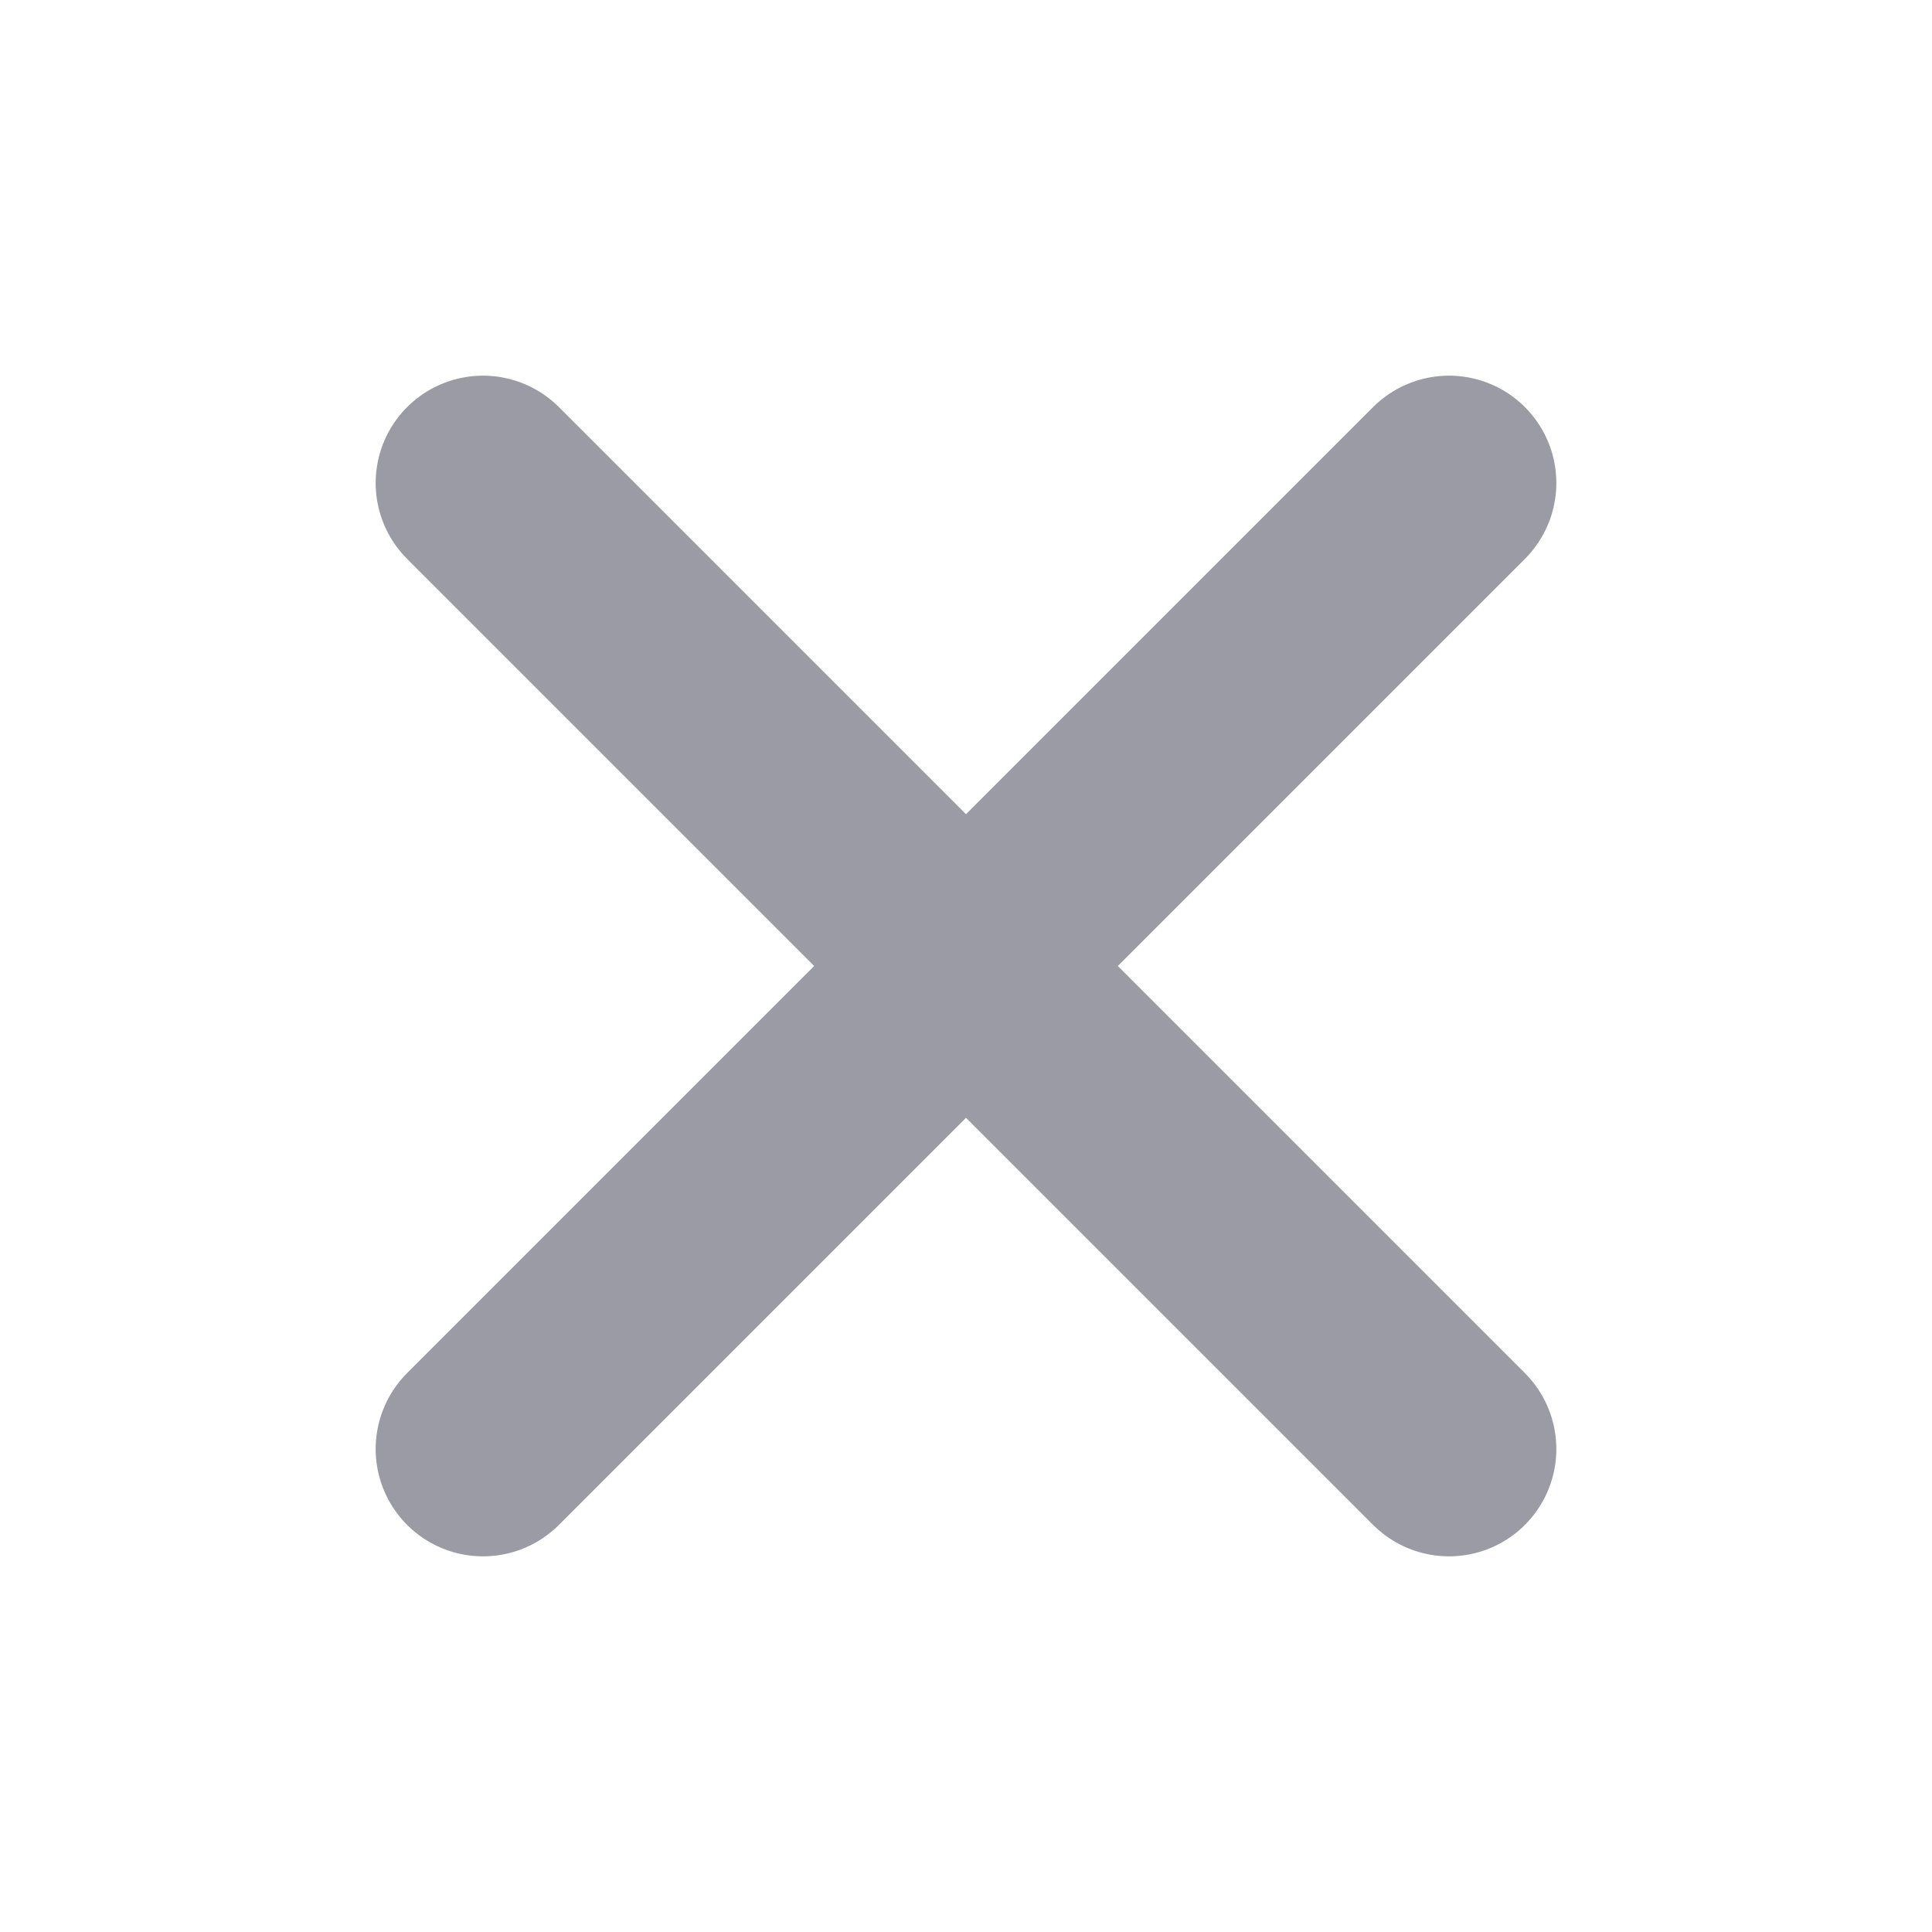
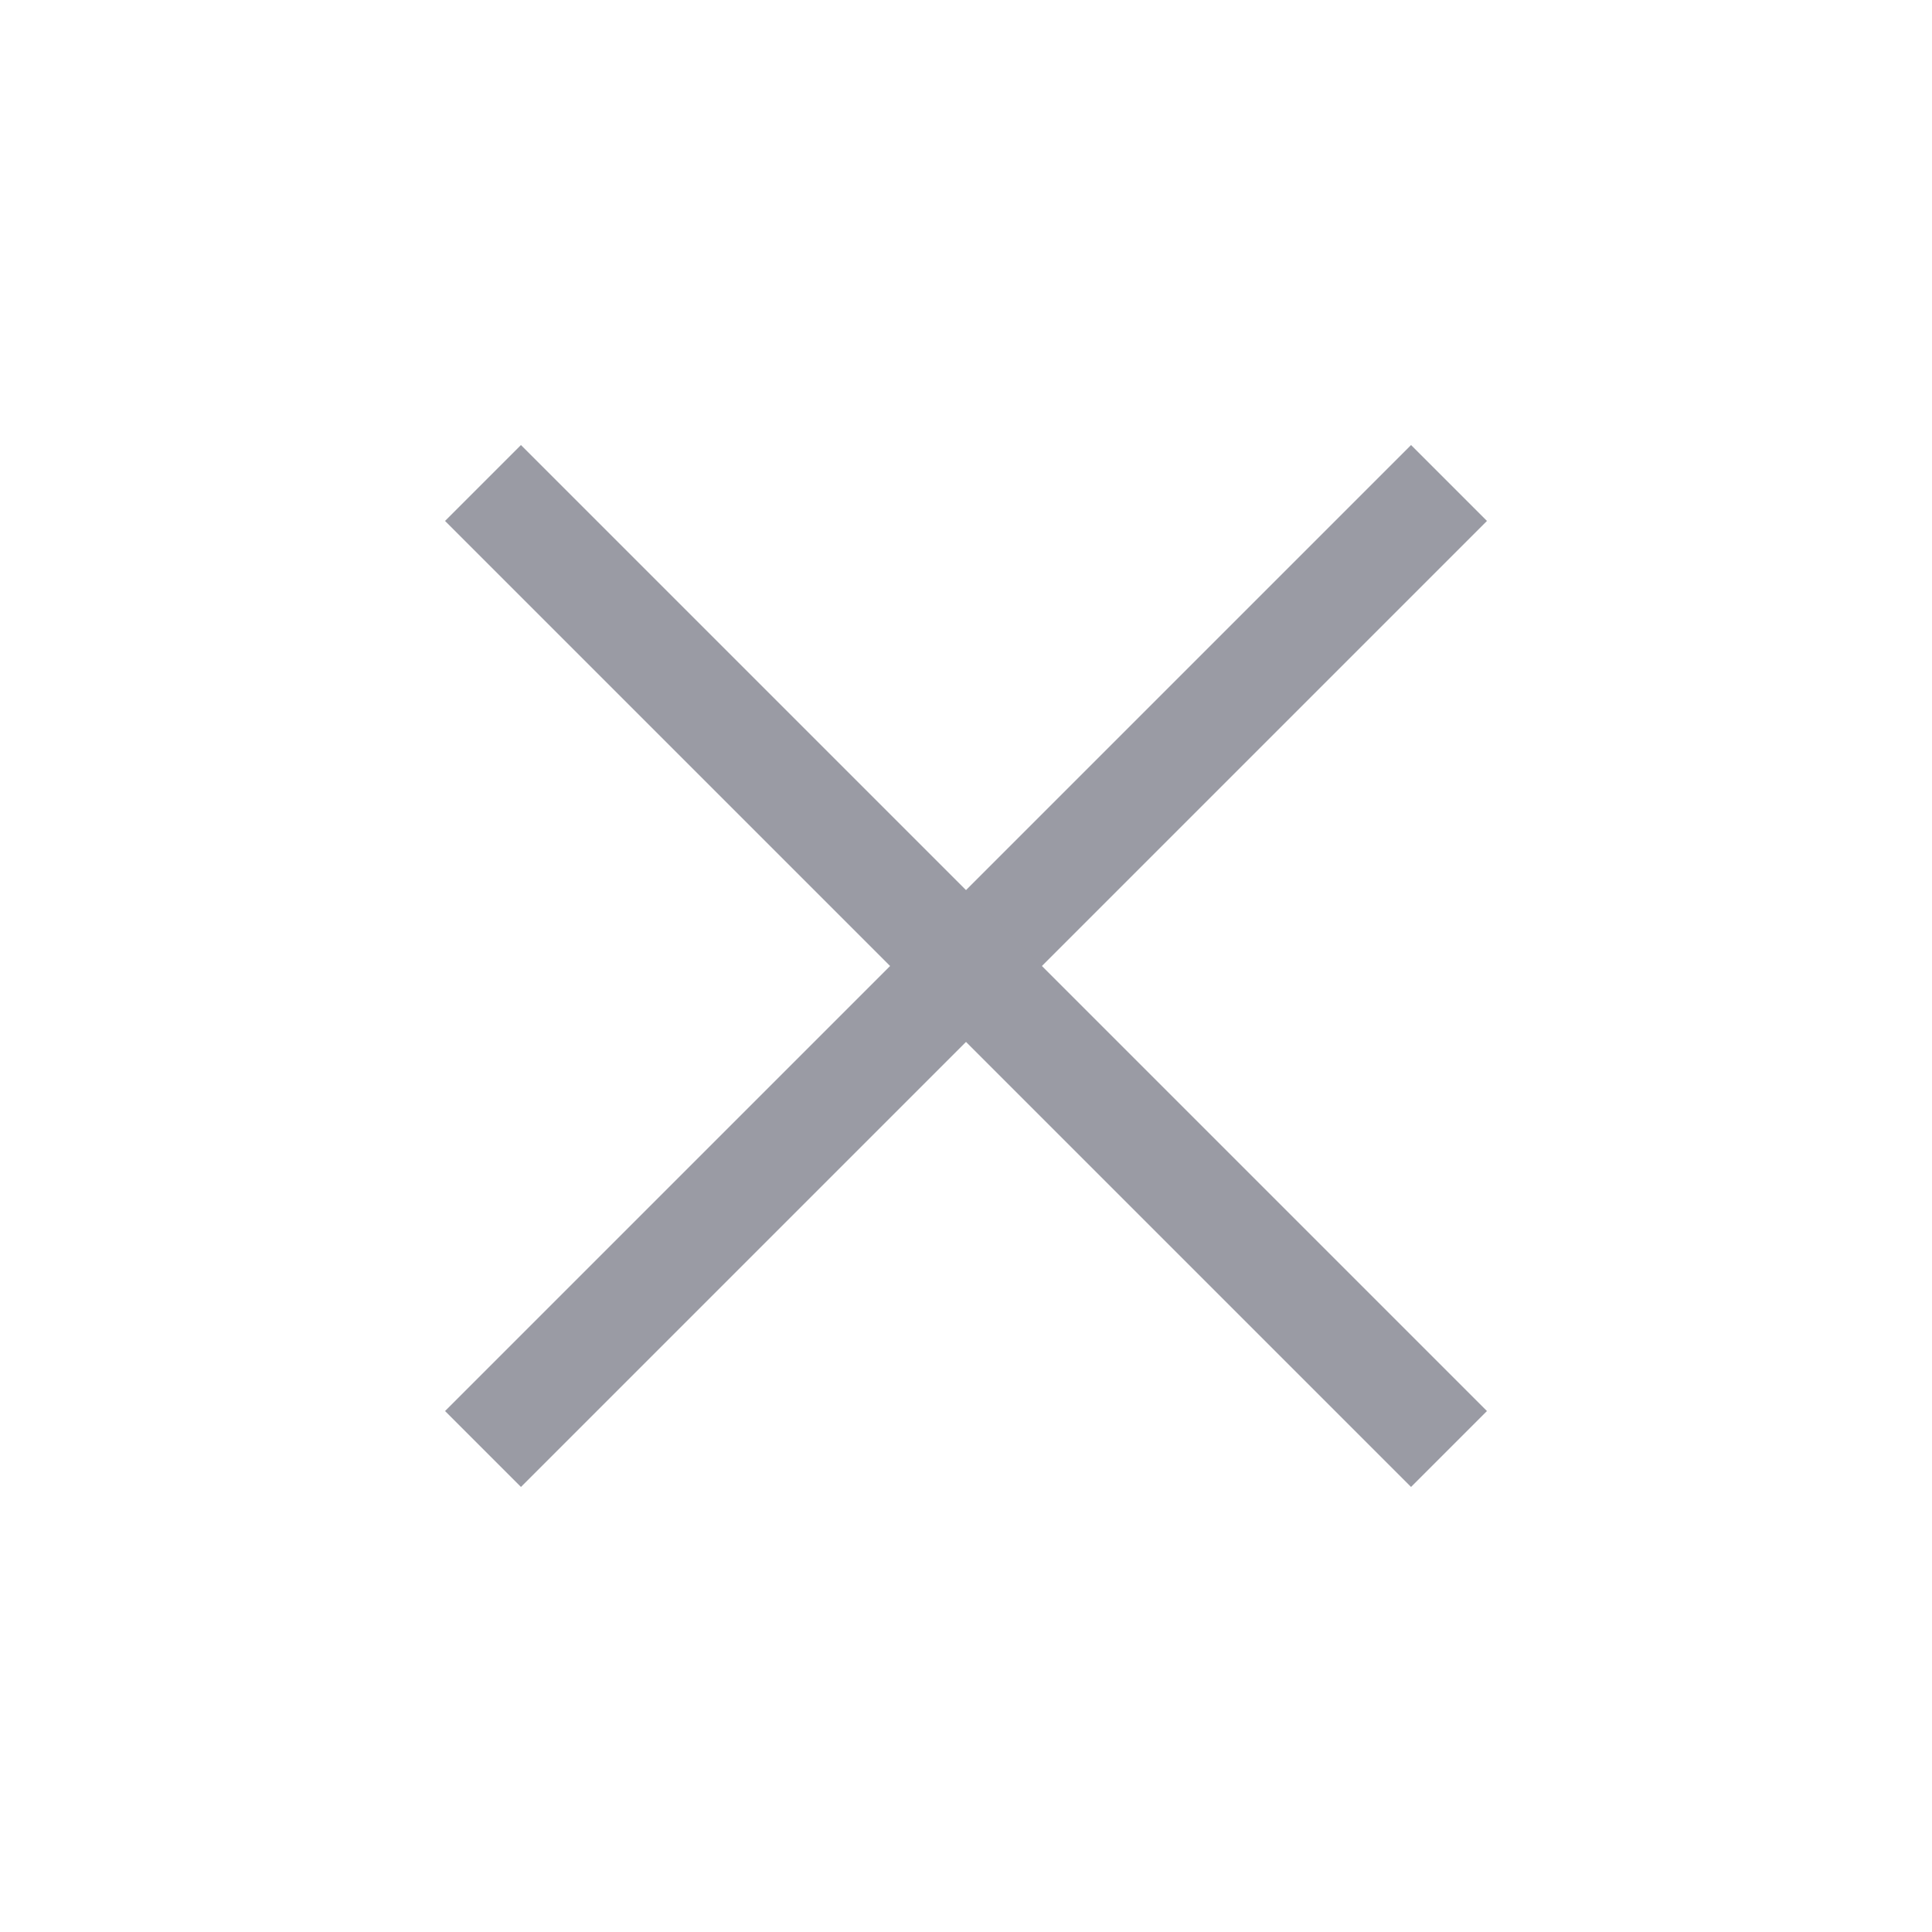
<svg xmlns="http://www.w3.org/2000/svg" width="18" height="18" viewBox="0 0 18 18" fill="none">
-   <path d="M13.5 4.5L4.5 13.5" stroke="#9A9BA4" stroke-width="2" stroke-linecap="round" stroke-linejoin="round" />
-   <path d="M4.5 4.5L13.5 13.5" stroke="#9A9BA4" stroke-width="2" stroke-linecap="round" stroke-linejoin="round" />
+   <path d="M13.5 4.5L4.5 13.5" stroke="#9A9BA4" strokeWidth="2" strokeLinecap="round" stroke-linejoin="round" />
+   <path d="M4.5 4.5L13.5 13.5" stroke="#9A9BA4" strokeWidth="2" strokeLinecap="round" stroke-linejoin="round" />
</svg>
